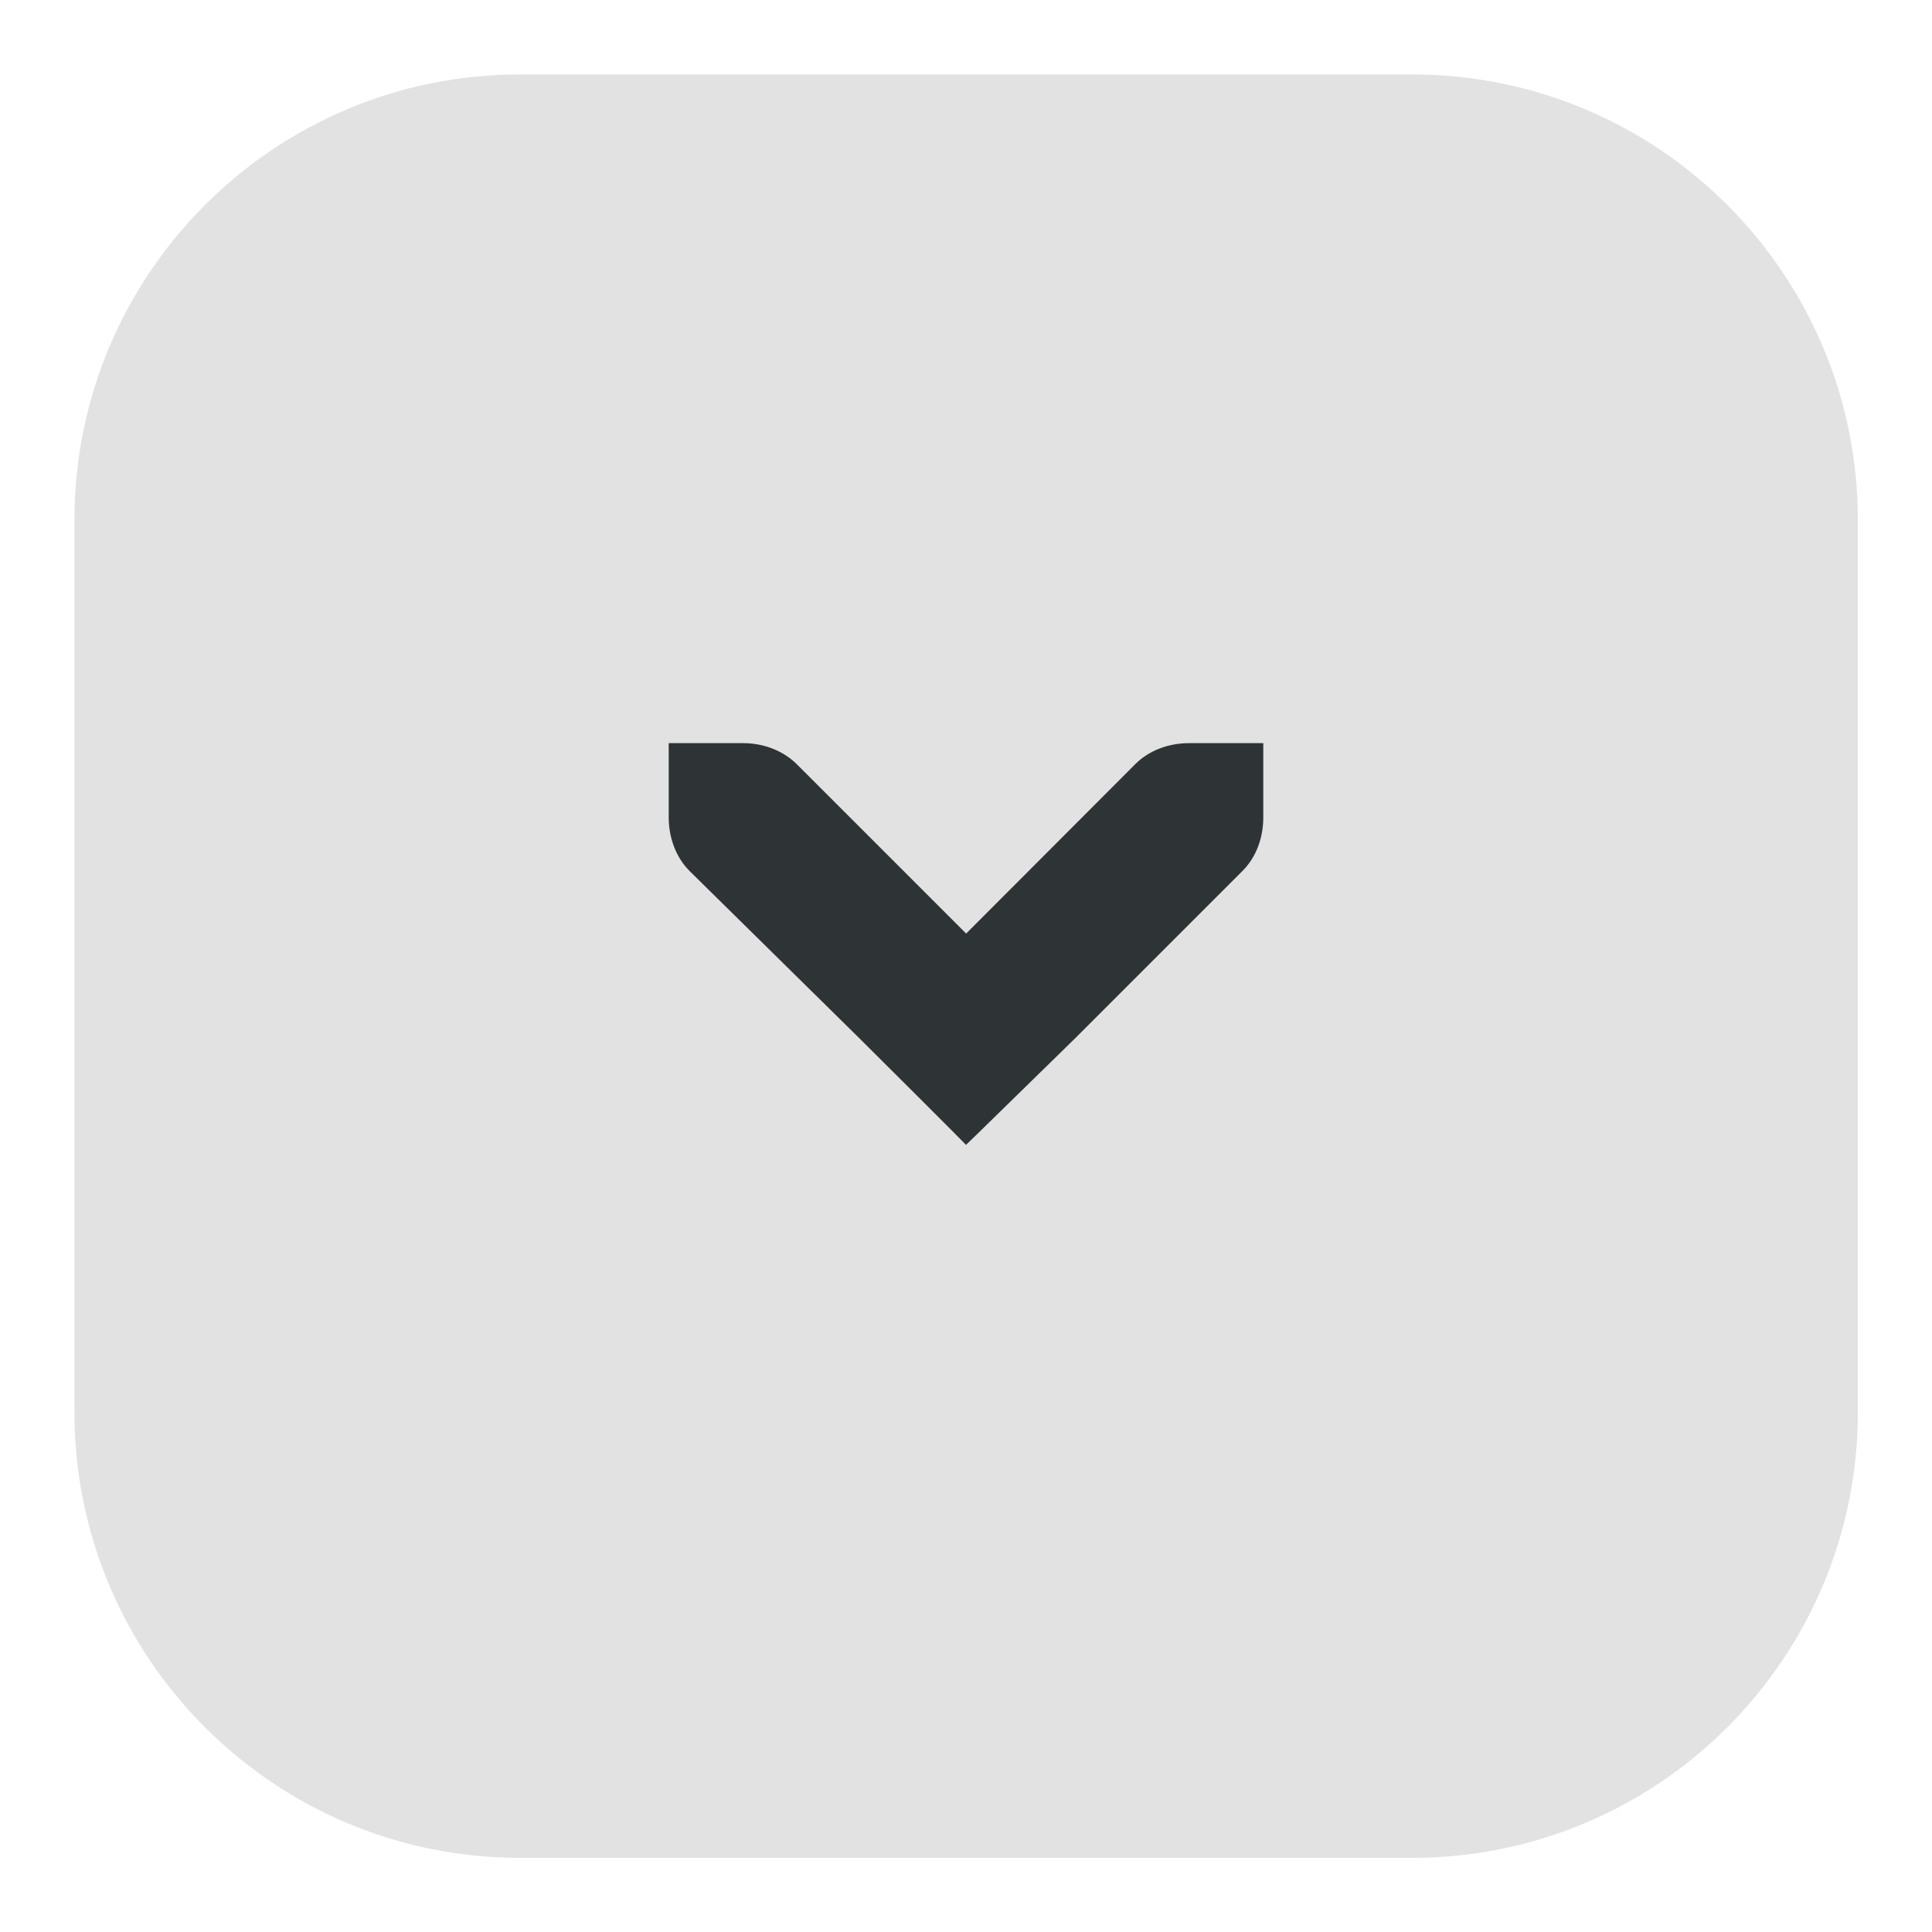
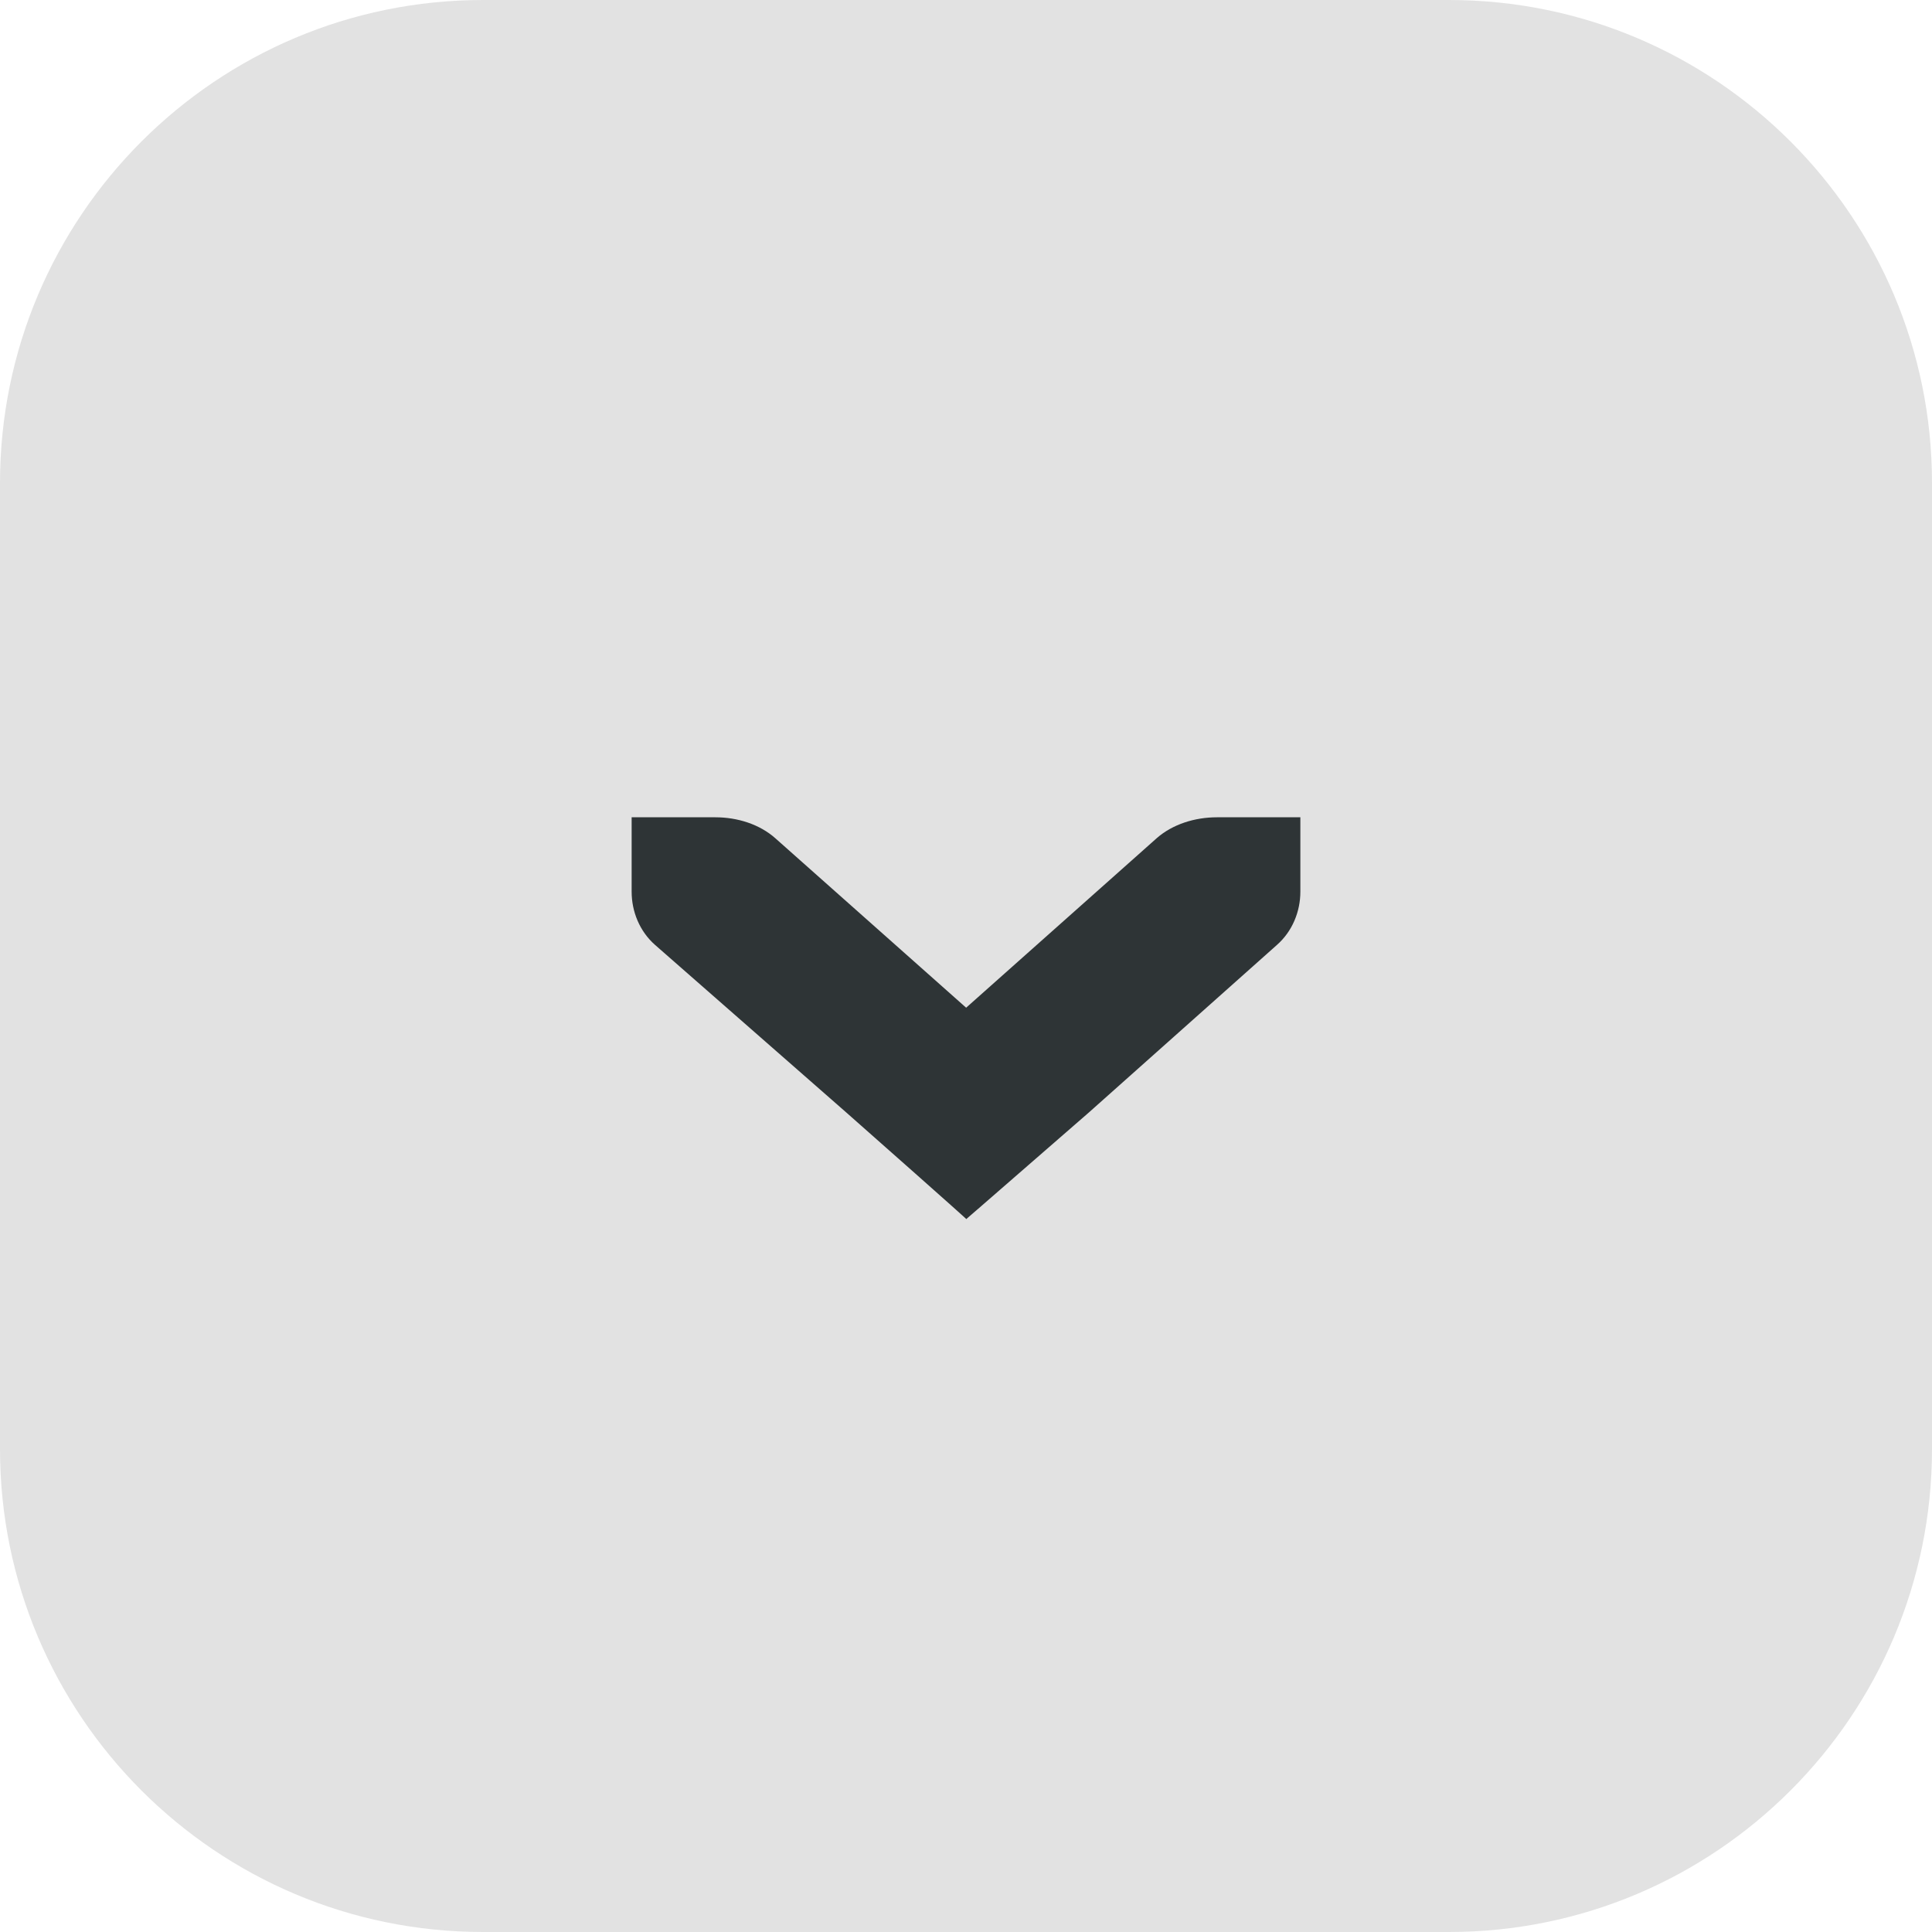
<svg xmlns="http://www.w3.org/2000/svg" width="26" height="26" viewBox="0 0 6.879 6.879" version="1.1" id="svg1" xml:space="preserve">
  <defs id="defs1" />
  <g id="layer1">
-     <rect style="font-variation-settings:'STYL' 300;fill:#e2e2e2;fill-opacity:1;stroke-width:4" id="rect1" width="6.35" height="6.35" x="0.265" y="0.265" ry="1.587" />
-     <path d="m 3.44,4.076 c 0,0 0.003,-0.002 0.389,-0.38 L 4.424,3.101 c 0.05,-0.05 0.074,-0.12 0.074,-0.19 V 2.646 h -0.265 c -0.07,0 -0.141,0.025 -0.19,0.074 L 3.44,3.324 2.836,2.72 C 2.786,2.671 2.716,2.646 2.646,2.646 H 2.381 v 0.265 c 0,0.07 0.025,0.141 0.074,0.19 l 0.604,0.595 c 0.381,0.379 0.38,0.38 0.38,0.38 z" fill="#2e3436" id="path1" style="fill:#2e3436;fill-opacity:1;stroke-width:0.265" />
+     <rect style="font-variation-settings:'STYL' 300;fill:#e2e2e2;fill-opacity:1;stroke-width:4" id="rect1" width="6.879" height="6.879" x="0" y="0" ry="1.72" />
+     <path d="m 3.44,4.341 c 0,0 0.003,-0.002 0.437,-0.38 L 4.546,3.365 C 4.602,3.316 4.63,3.245 4.63,3.175 V 2.91 H 4.333 c -0.079,0 -0.158,0.025 -0.214,0.074 L 3.44,3.588 2.761,2.985 C 2.705,2.935 2.626,2.91 2.547,2.91 H 2.249 V 3.175 c 0,0.07 0.028,0.141 0.084,0.19 l 0.679,0.595 c 0.429,0.379 0.428,0.38 0.428,0.38 z" fill="#2e3436" id="path1" style="fill:#2e3436;fill-opacity:1;stroke-width:0.265" />
    <g id="layer1-3" transform="translate(6.694085,-1.118544)" />
  </g>
</svg>
